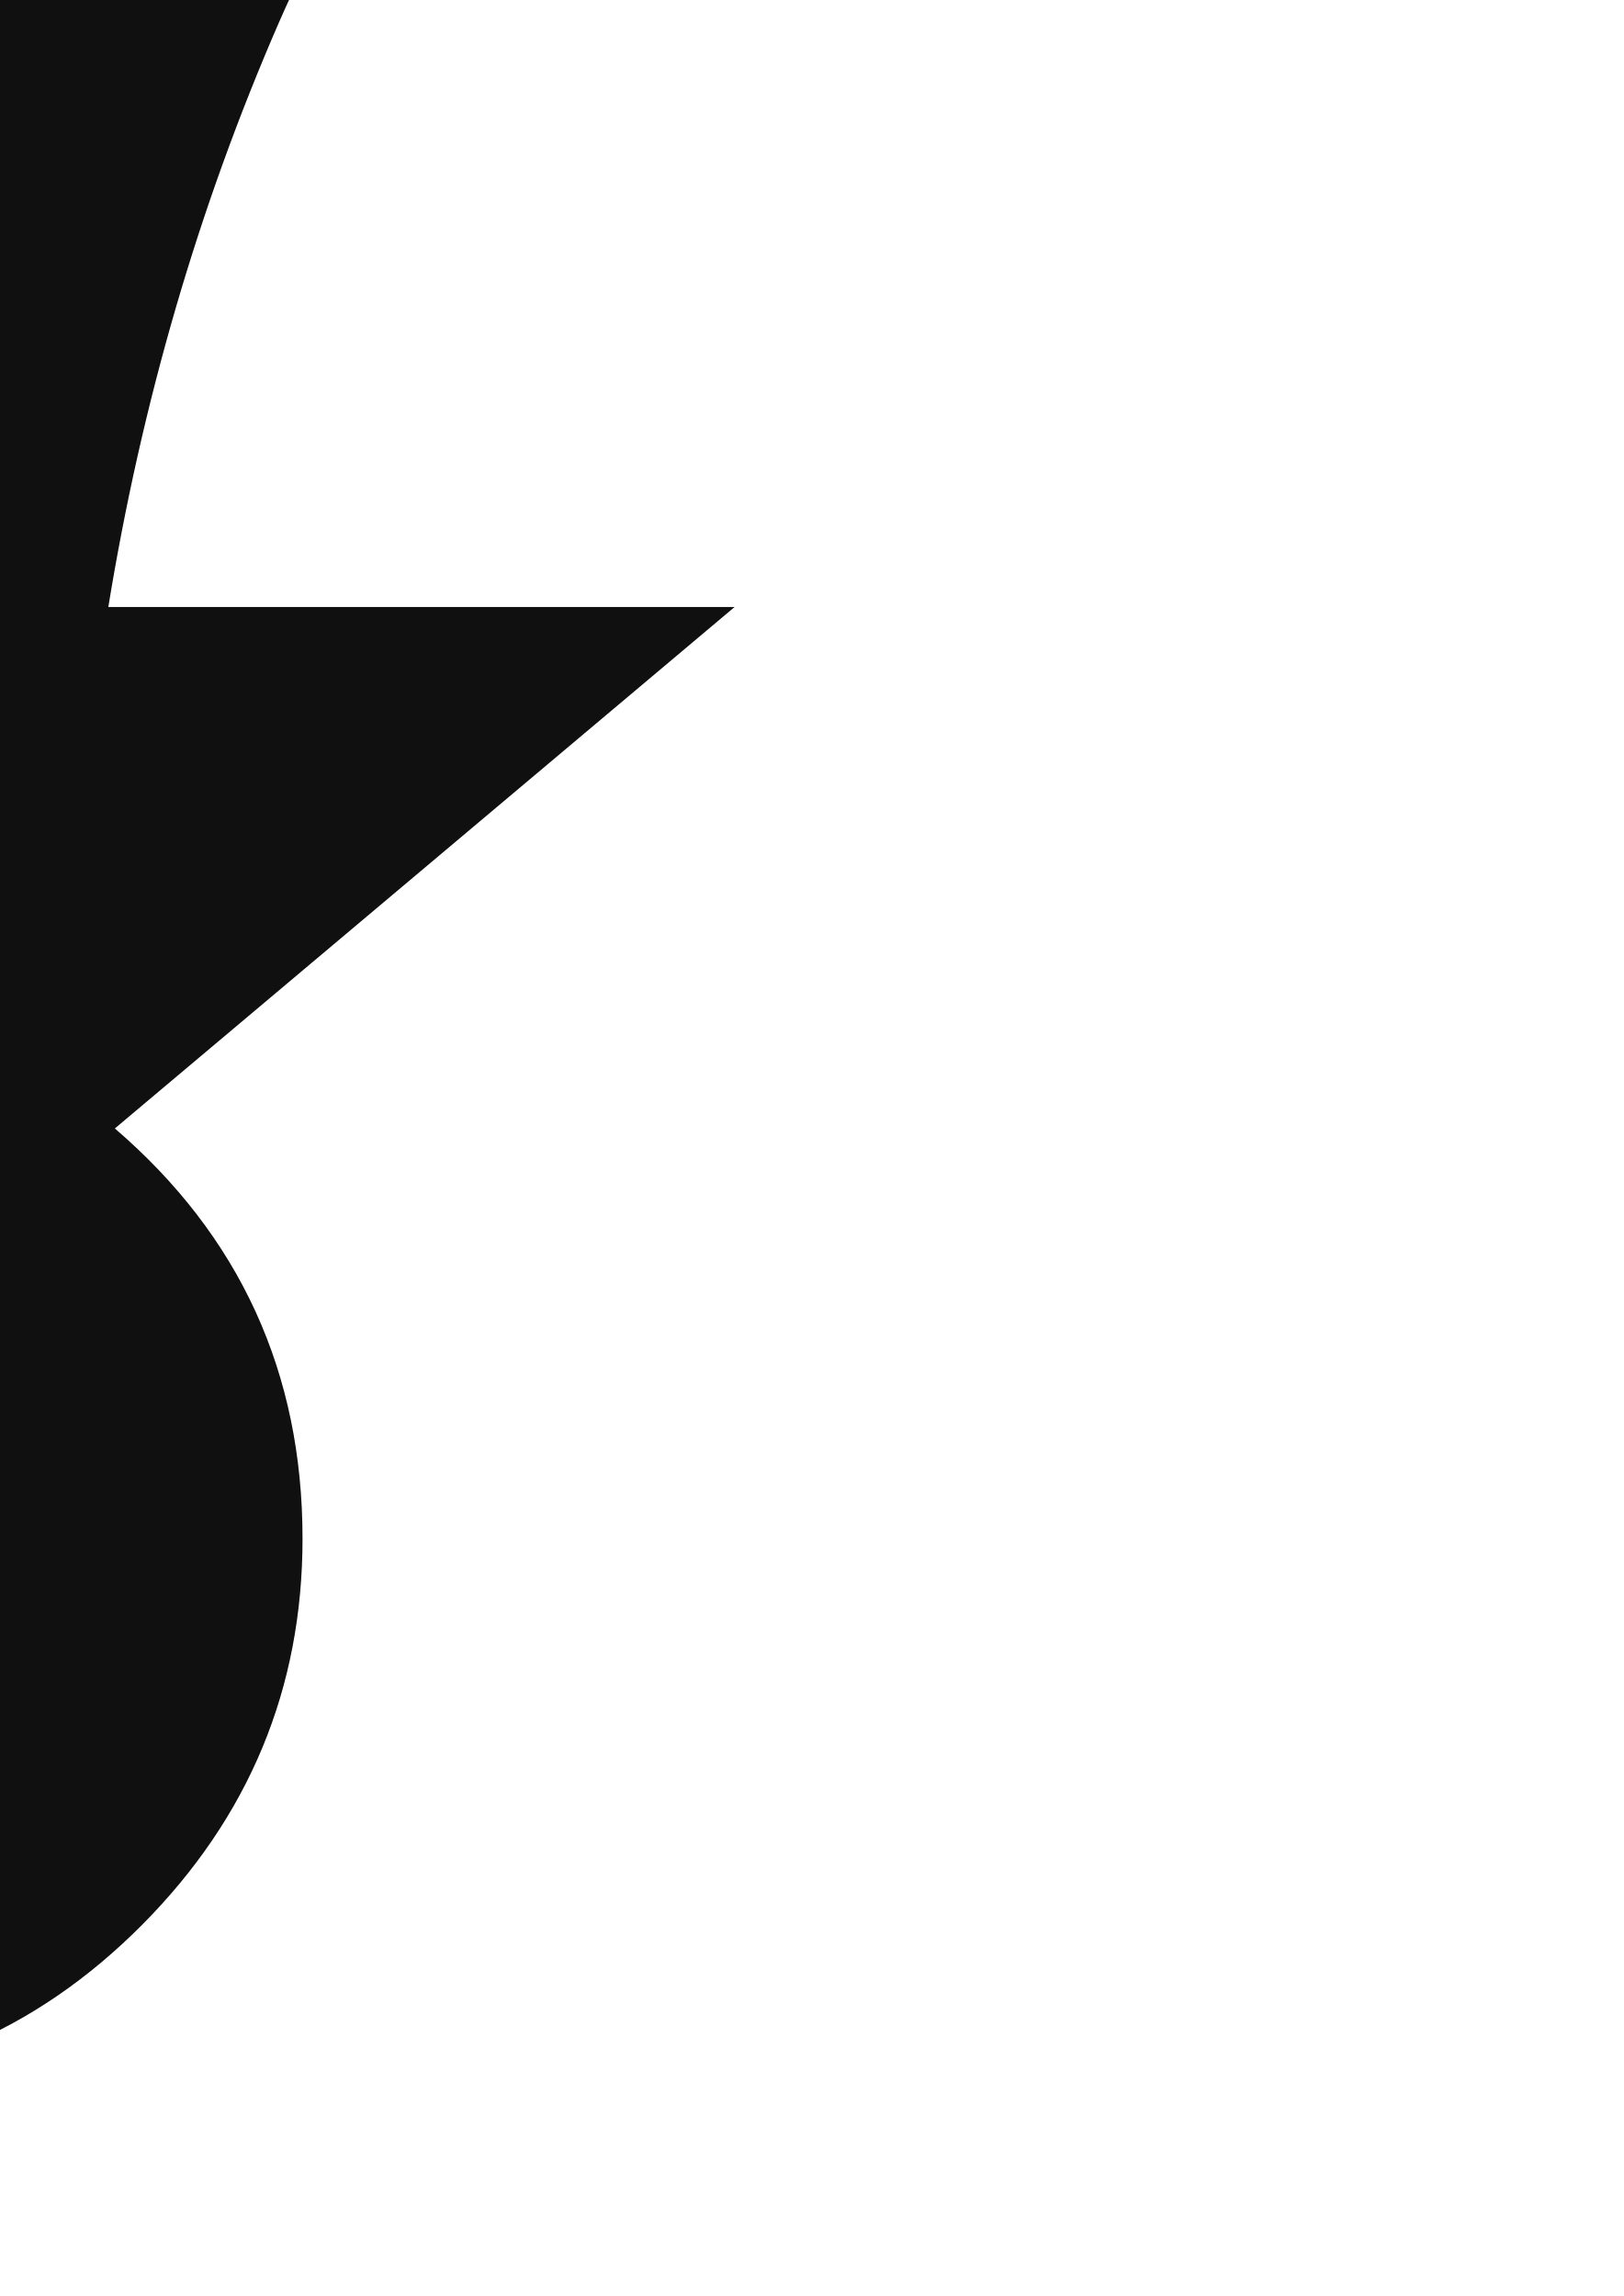
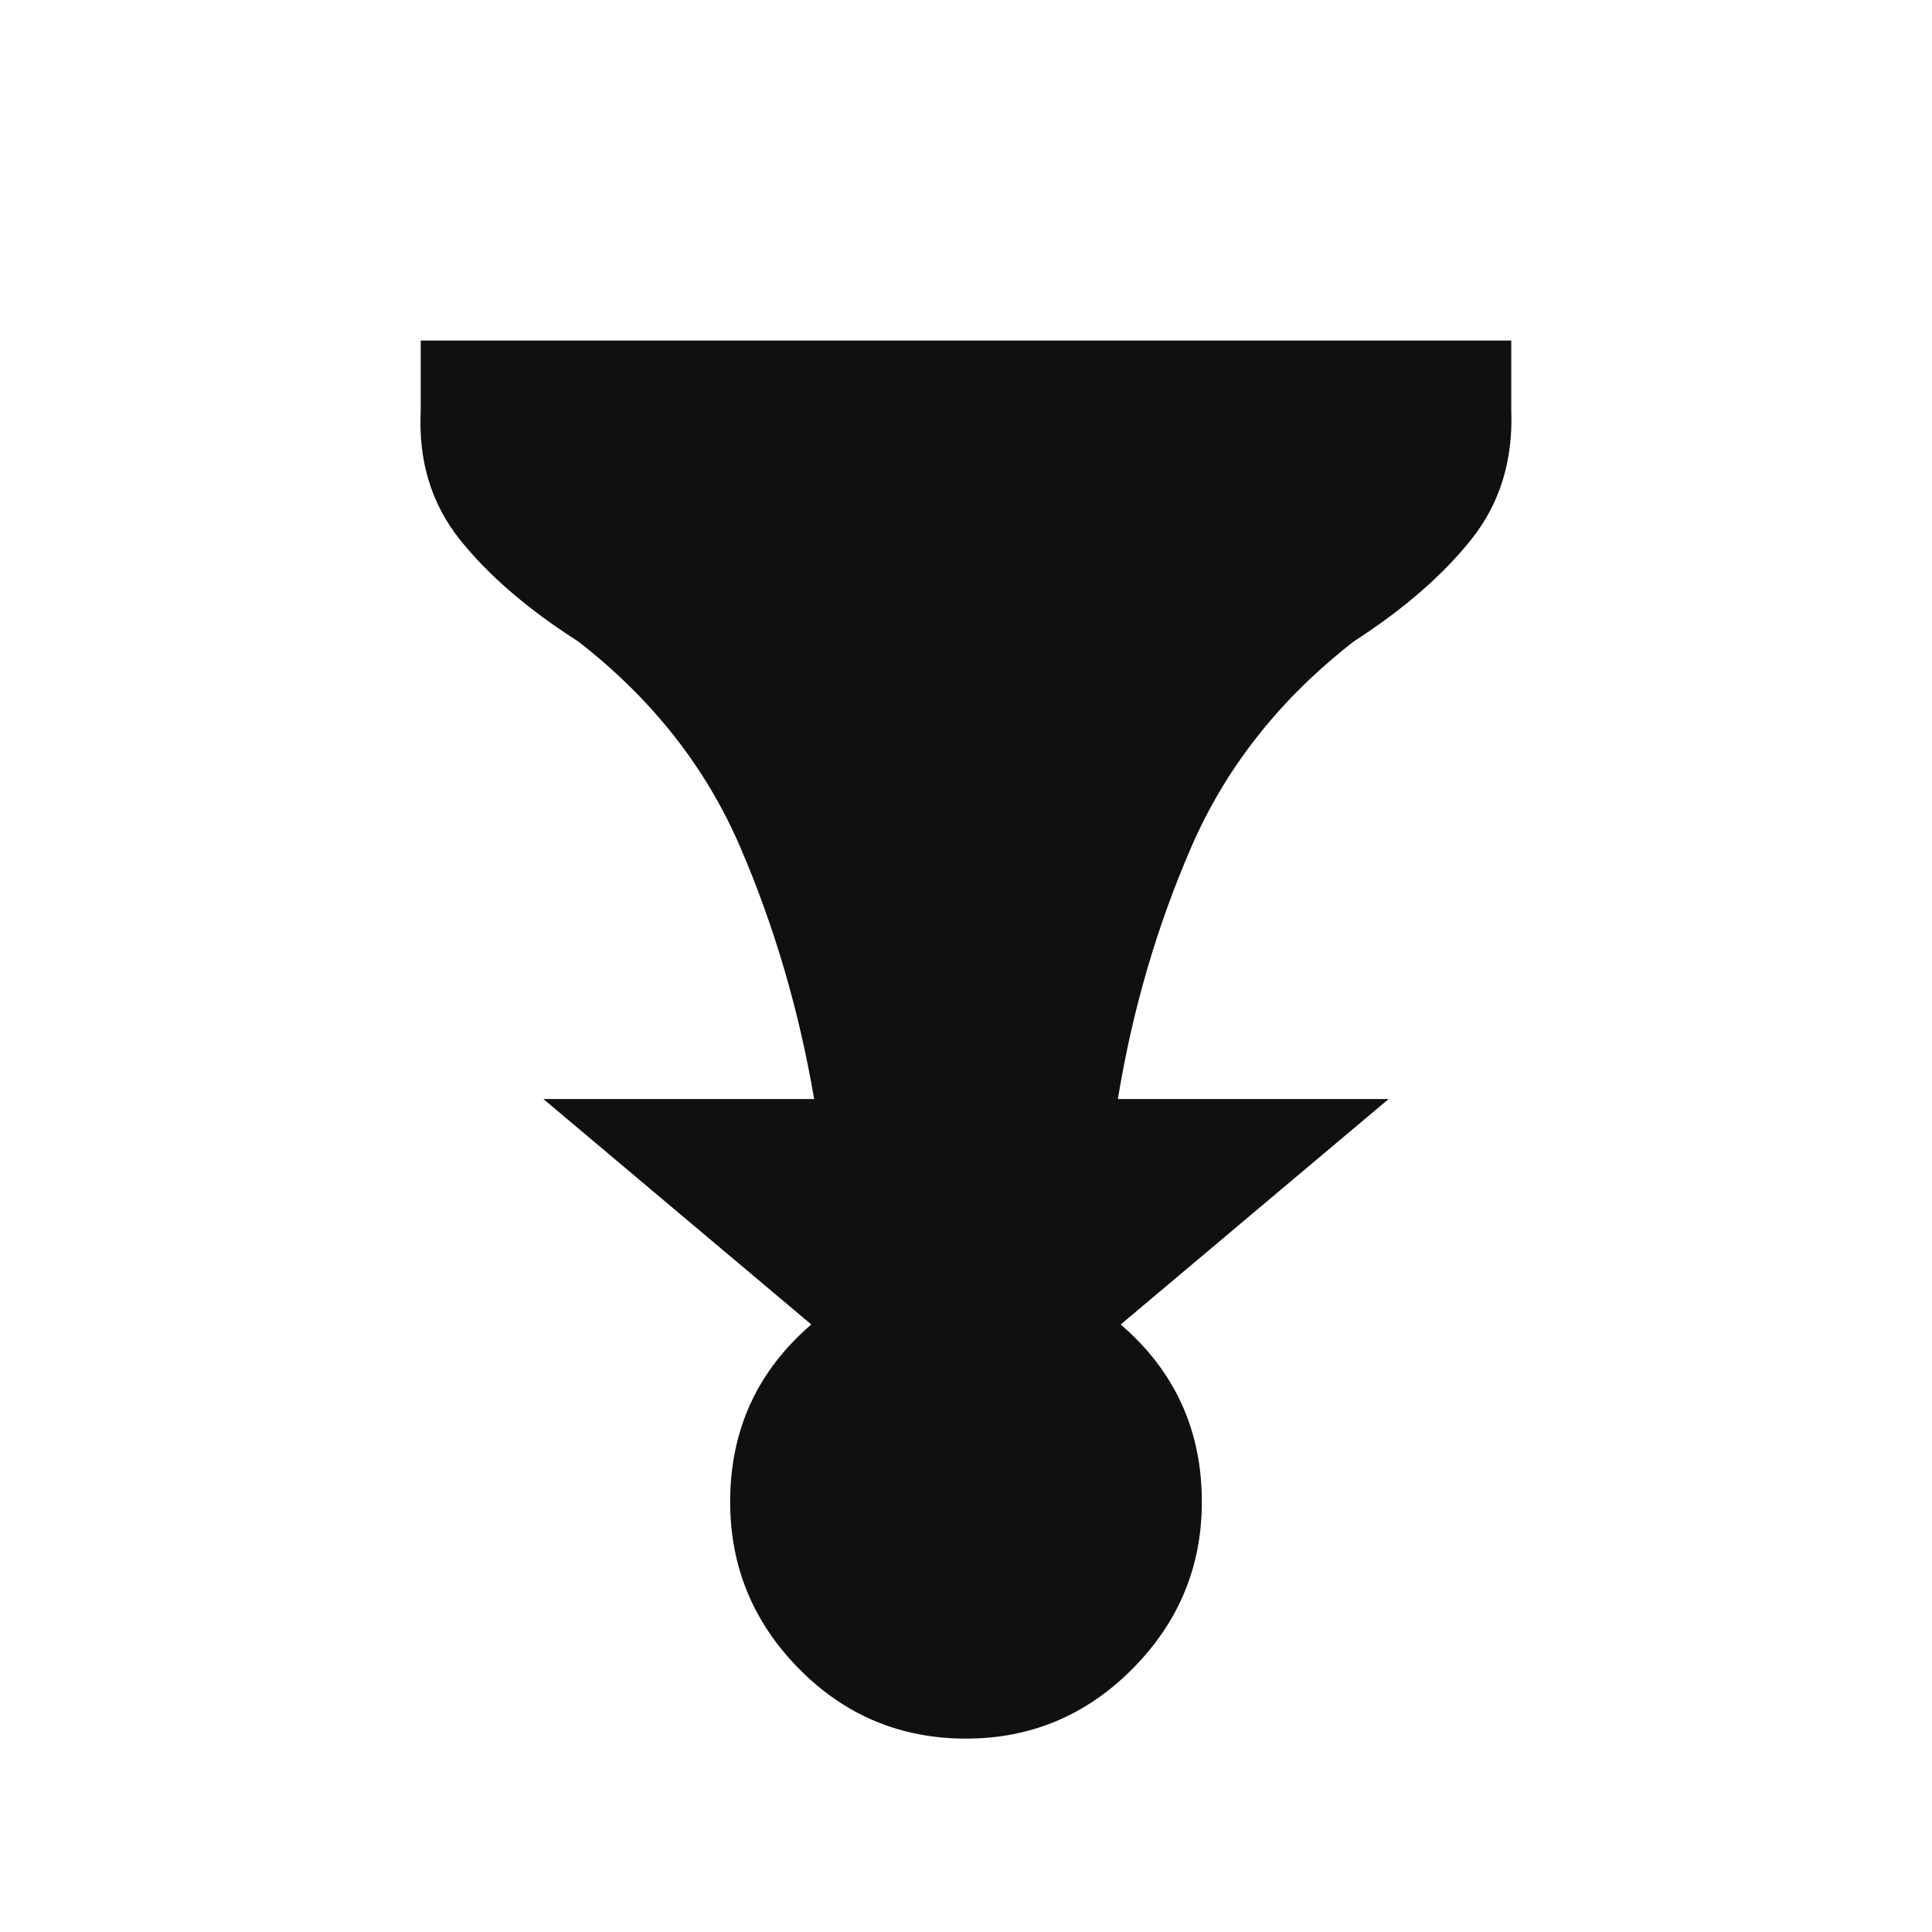
- <svg xmlns="http://www.w3.org/2000/svg" width="210mm" height="297mm" viewBox="0 0 744.094 1052.362" id="svg3494" version="1.1">
-   <defs id="defs3496" />
-   <g id="layer1">
-     <g id="g3046" transform="translate(-1135.36,-730.7807)">
-       <path id="path3048" d="m 1024,205 -578,0 0,74 q -4,80 41.5,137 Q 533,473 613,524 730,615 784.5,741.5 839,868 863,1009 l -287,0 284,239 q -86,74 -86,188 0,103 73,177 73,74 177,74 103,0 176.5,-74 73.5,-74 73.5,-177 0,-114 -86,-188 l 284,-239 -287,0 q 23,-141 78,-267.5 55,-126.5 172,-217.5 79,-51 124.5,-108 45.5,-57 42.5,-137 l 0,-74 -578,0 z" style="fill:#101010" />
-     </g>
+ <svg xmlns="http://www.w3.org/2000/svg" viewBox="0 0 2048 2048" id="svg3044" version="1.1" width="100%" height="100%">
+   <defs id="defs3052" />
+   <g transform="translate(0,156)" id="g3046">
+     <path d="m 1024,205 -578,0 0,74 q -4,80 41.5,137 Q 533,473 613,524 730,615 784.5,741.5 839,868 863,1009 l -287,0 284,239 q -86,74 -86,188 0,103 73,177 73,74 177,74 103,0 176.5,-74 73.5,-74 73.5,-177 0,-114 -86,-188 l 284,-239 -287,0 q 23,-141 78,-267.5 55,-126.5 172,-217.5 79,-51 124.5,-108 45.5,-57 42.5,-137 l 0,-74 -578,0 z" id="path3048" style="fill:#101010" />
  </g>
</svg>
